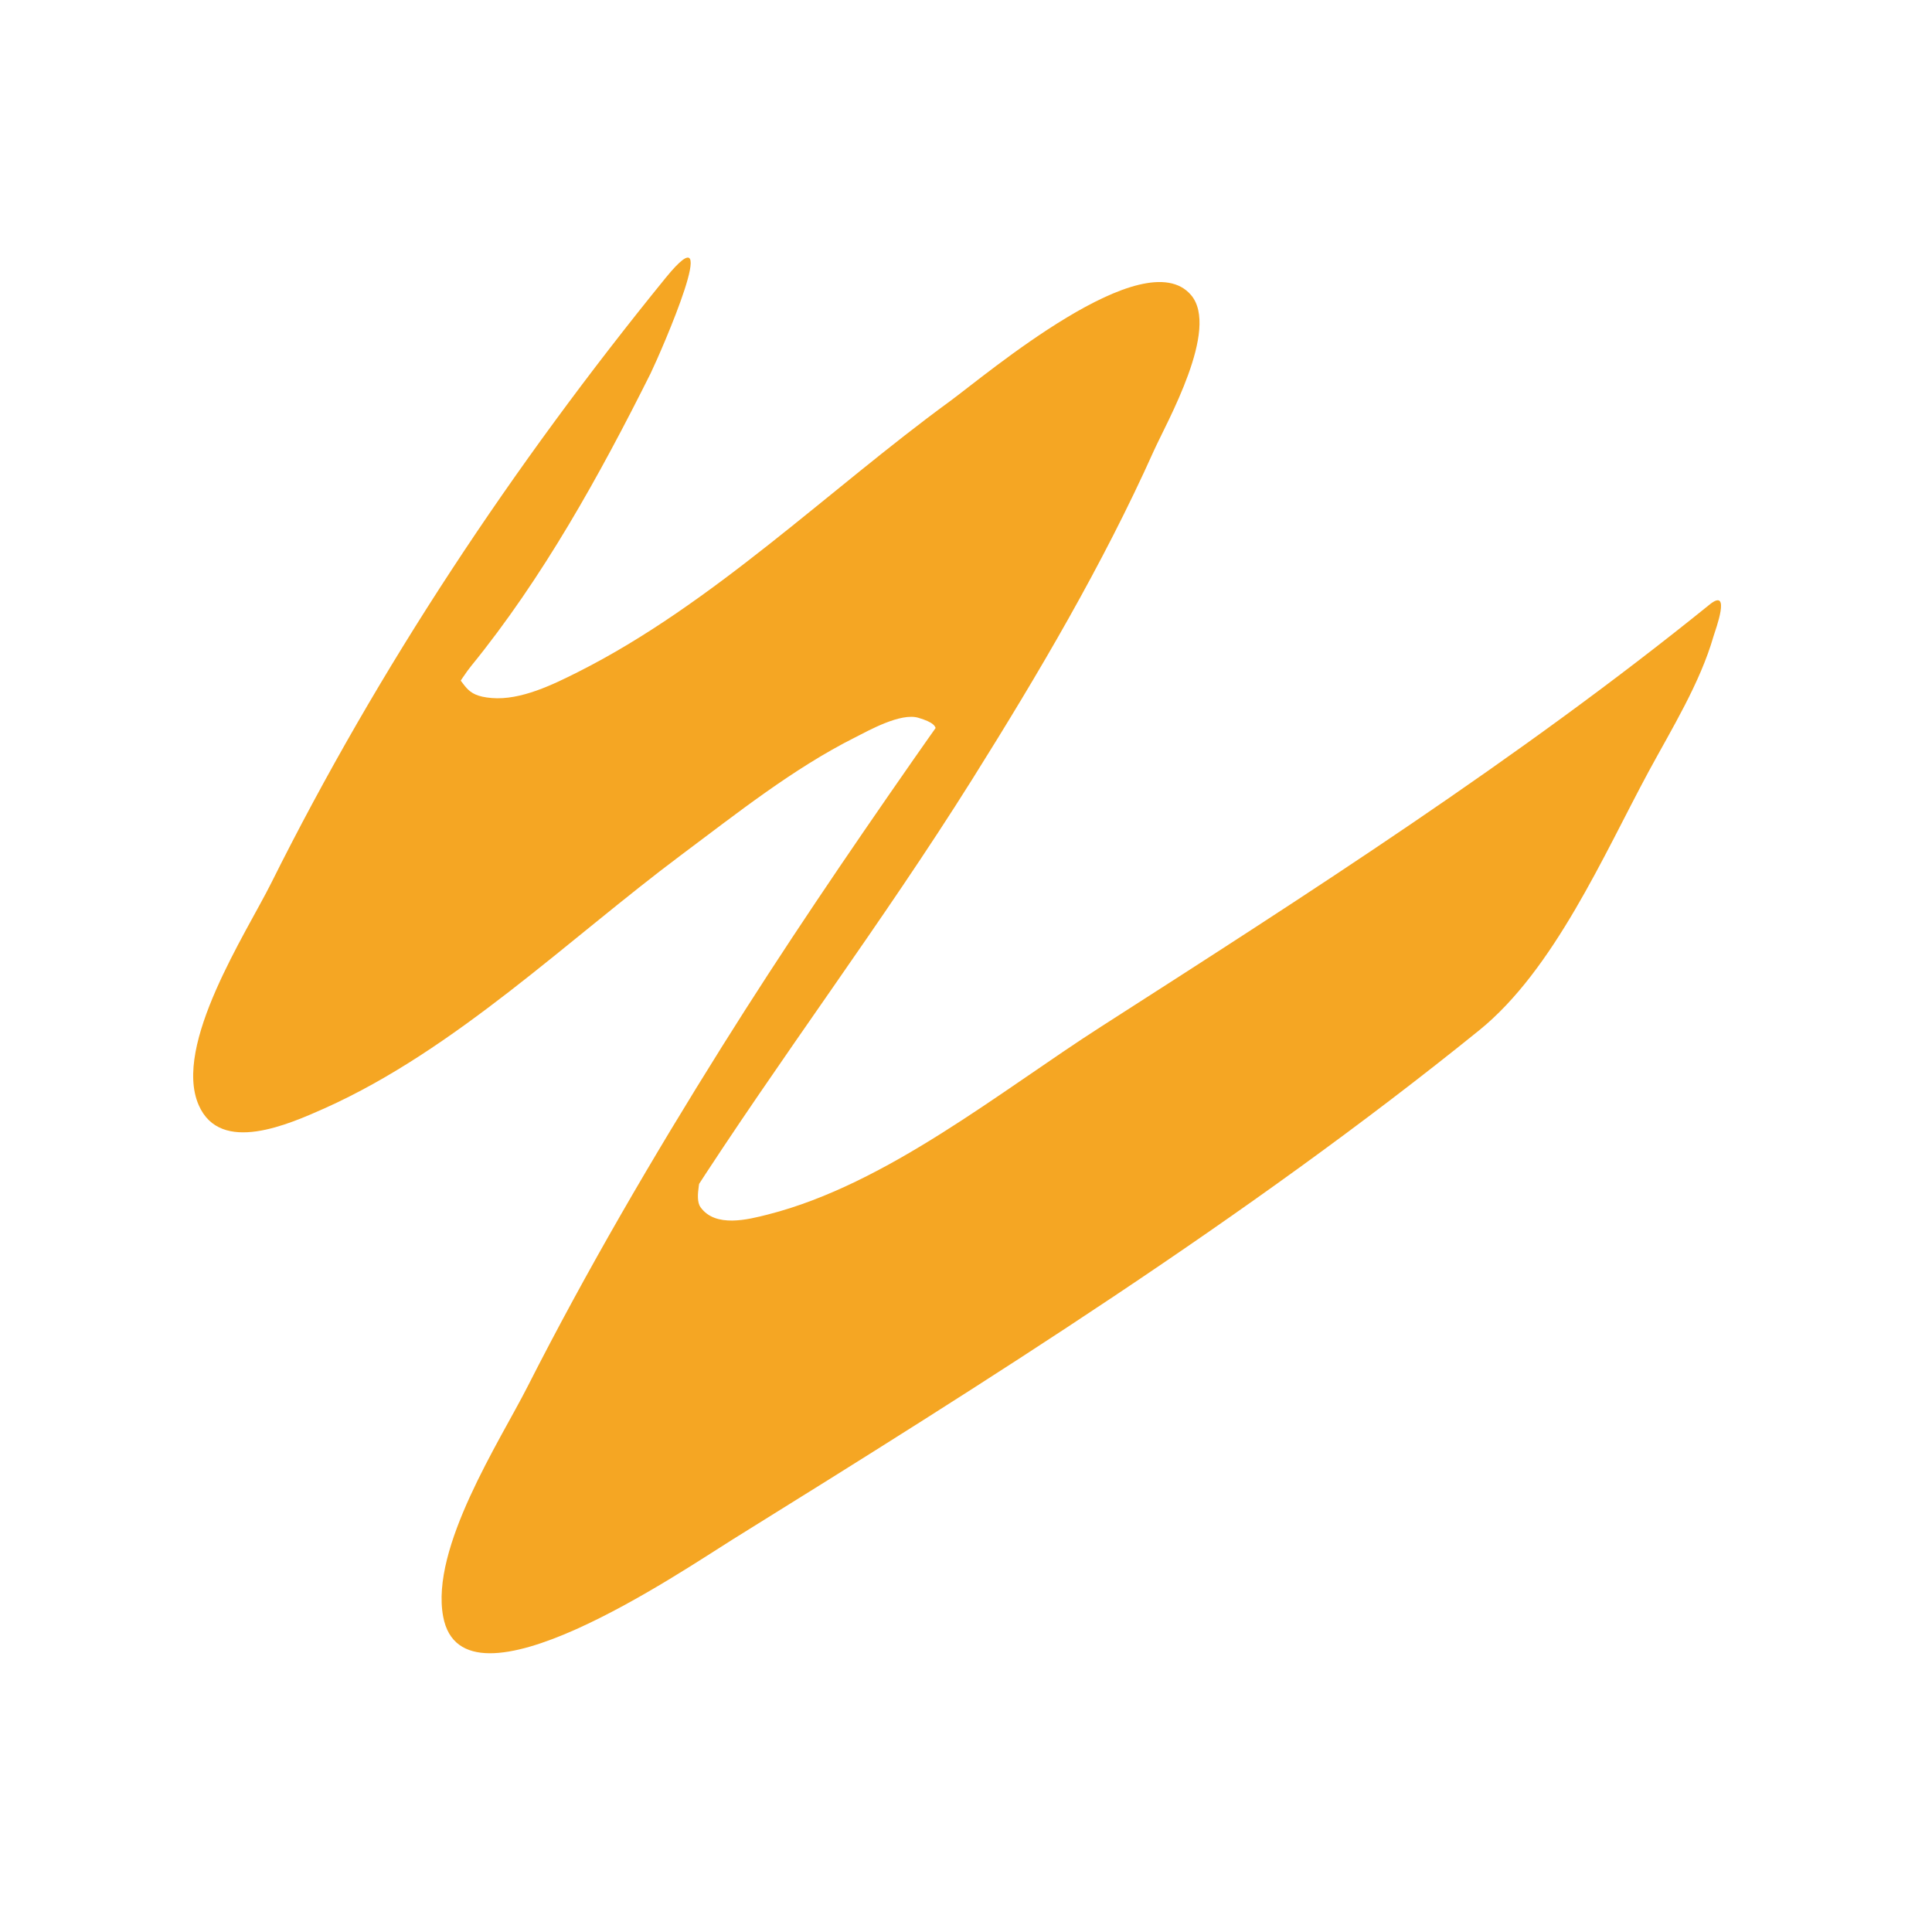
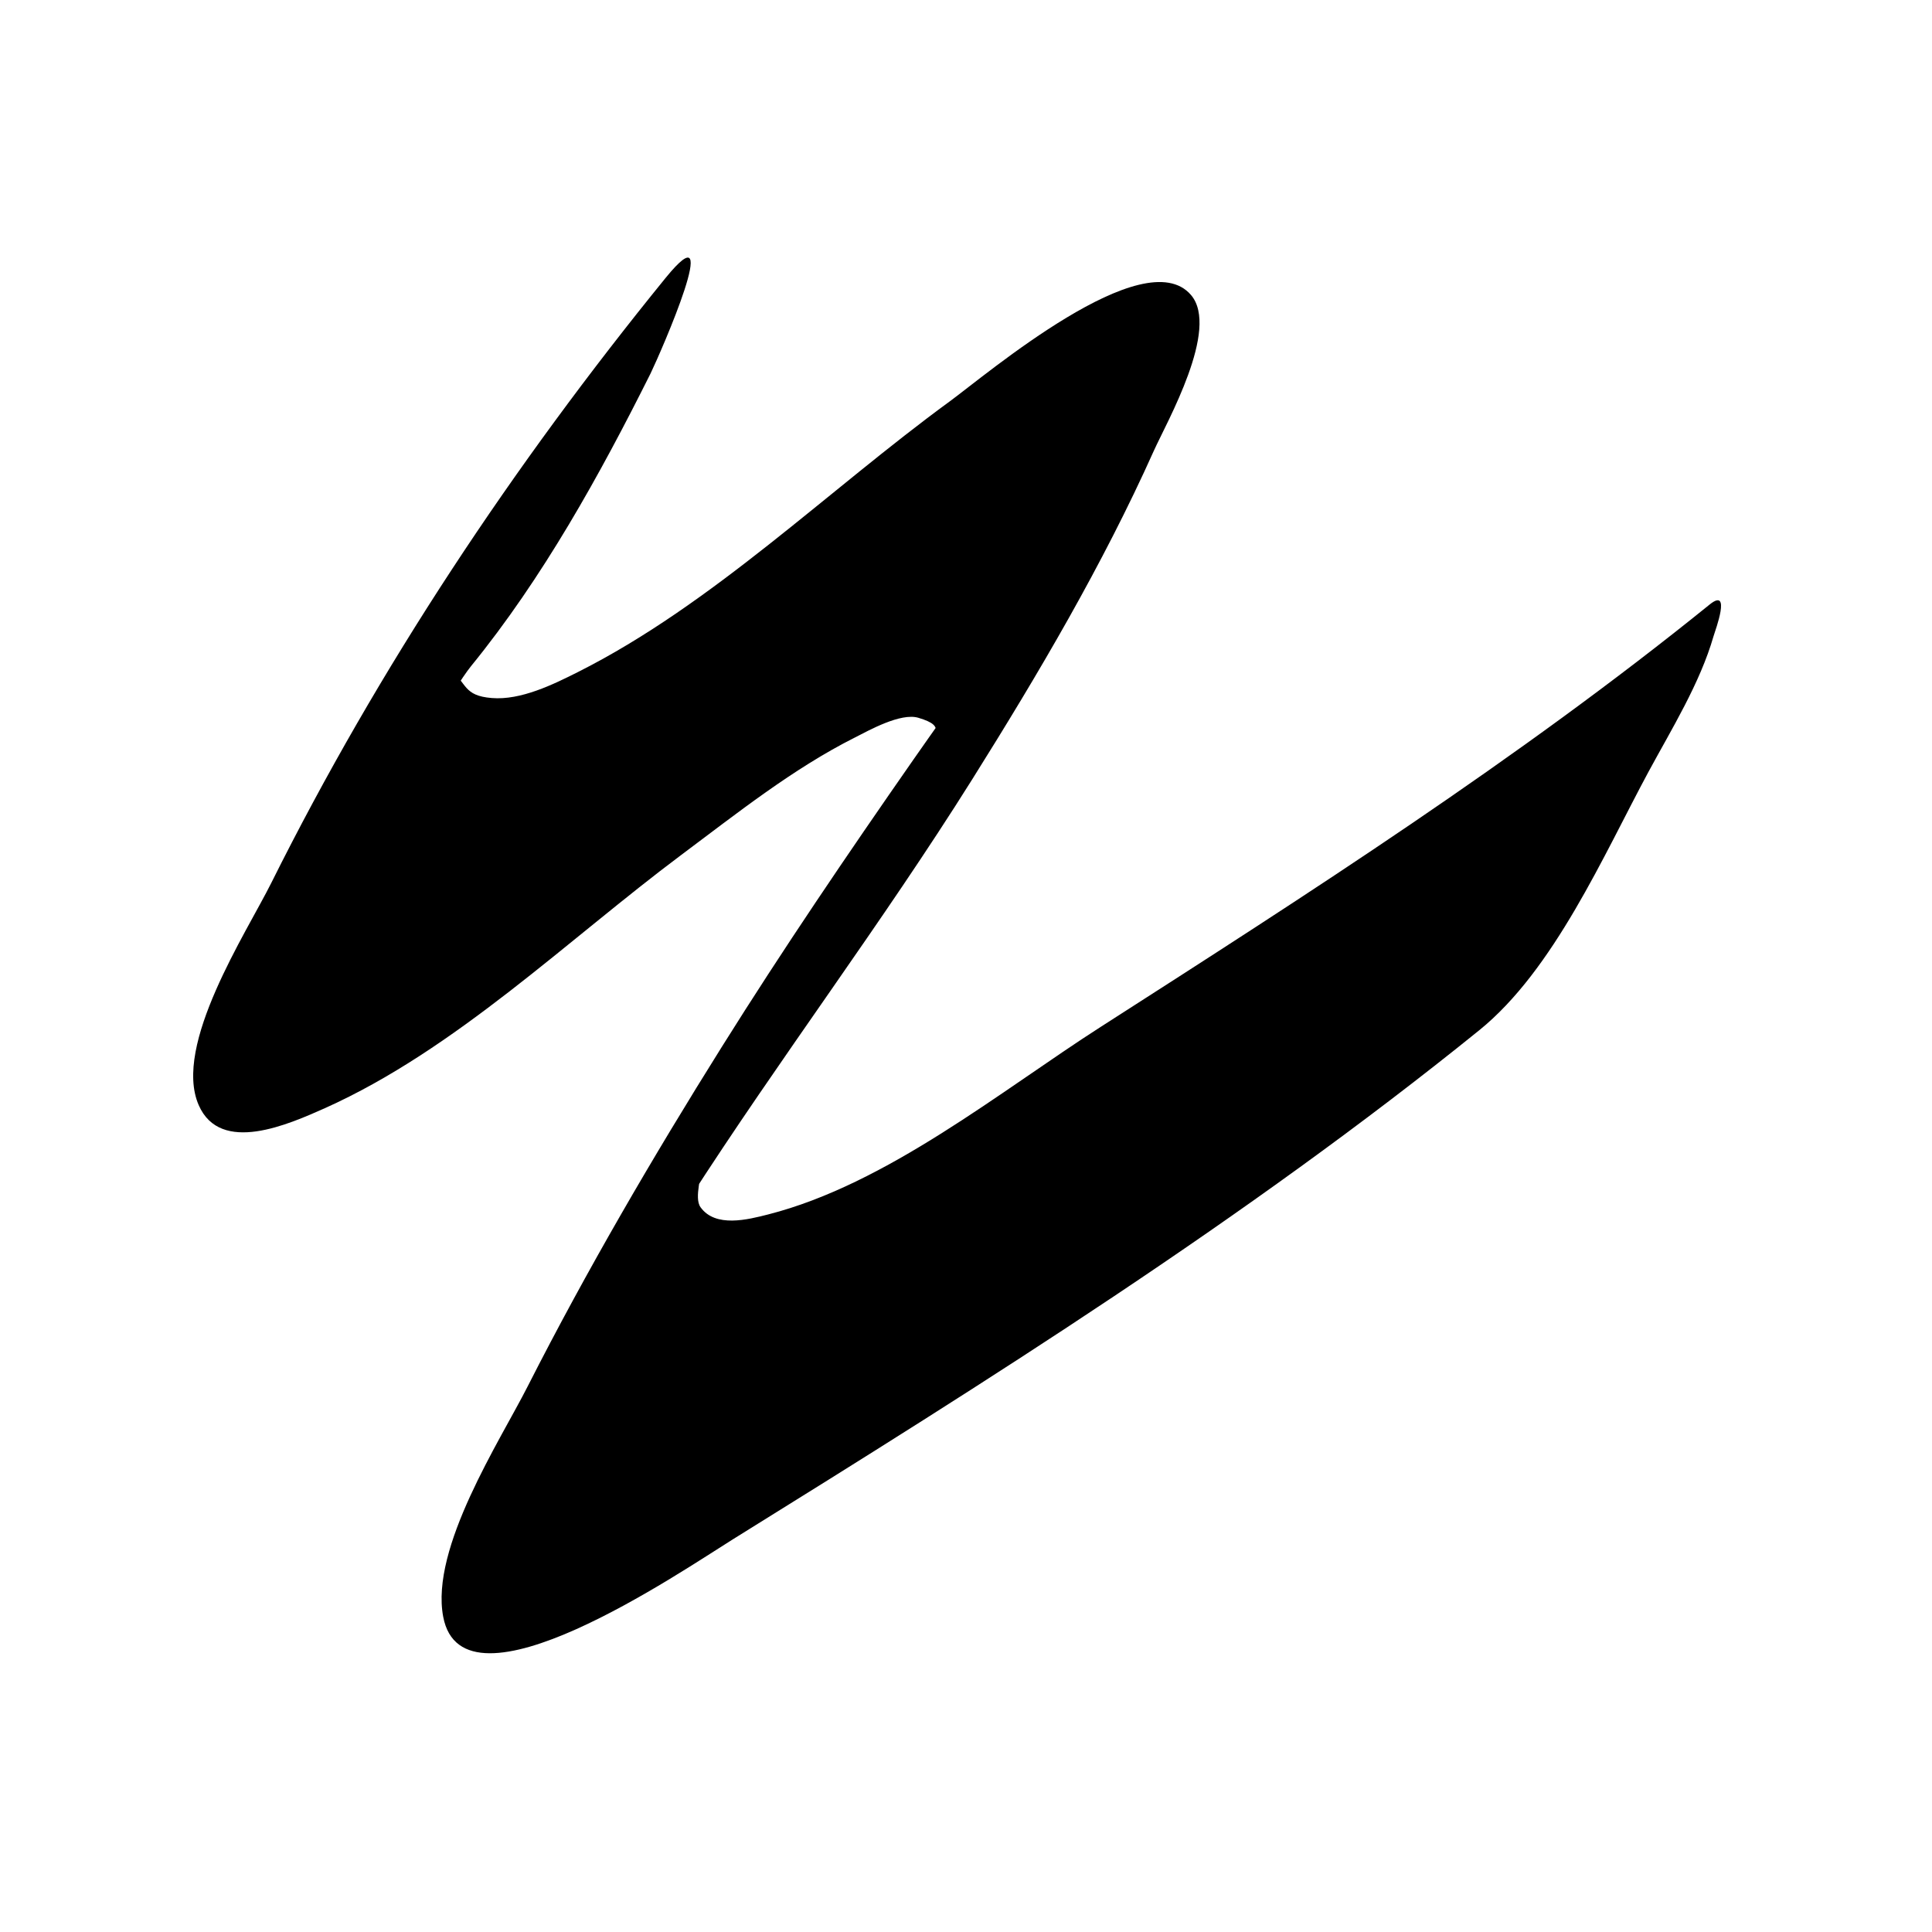
<svg xmlns="http://www.w3.org/2000/svg" width="30px" height="30px" viewBox="0 0 30 30" version="1.1">
-   <g id="页面-1" stroke="none" stroke-width="1" fill="none" fill-rule="evenodd">
-     <g id="画笔属性栏" transform="translate(-677, -89)">
-       <g id="编组-6" transform="translate(647, 43)">
-         <g id="menuitem备份" transform="translate(0, 44)">
-           <g id="icon_calligraphy" transform="translate(30, 2)">
-             <path d="M10.335,4.316 C7.972,7.222 5.885,10.356 4.212,13.711 C3.826,14.485 2.68,16.23 3.085,17.159 C3.423,17.936 4.488,17.455 5.049,17.206 C7.076,16.295 8.811,14.597 10.579,13.275 C11.439,12.633 12.314,11.935 13.275,11.452 C13.49,11.343 13.986,11.063 14.261,11.146 C14.744,11.291 14.394,11.382 14.609,11.678 C15.053,12.283 15.308,10.102 15.767,9.481 C15.531,9.798 15.331,10.148 15.108,10.473 C14.804,10.92 14.487,11.359 14.178,11.803 C13.158,13.267 12.158,14.739 11.21,16.253 C10.135,17.97 9.11,19.725 8.193,21.529 C7.762,22.379 6.679,24.035 6.882,25.105 C7.188,26.728 10.582,24.399 11.376,23.905 C15.334,21.446 19.343,18.93 22.968,15.999 C24.131,15.059 24.902,13.275 25.598,11.984 C25.959,11.317 26.398,10.608 26.608,9.878 C26.637,9.782 26.889,9.11 26.546,9.388 C23.57,11.795 20.317,13.877 17.097,15.942 C15.541,16.939 13.771,18.388 11.927,18.858 C11.613,18.938 11.109,19.068 10.878,18.746 C10.769,18.593 10.919,18.216 10.865,18.159 C10.956,18.258 10.078,19.59 10.686,18.645 C12.109,16.43 13.698,14.332 15.097,12.101 C16.126,10.46 17.123,8.77 17.917,6.999 C18.12,6.55 18.943,5.106 18.494,4.581 C17.769,3.732 15.318,5.815 14.747,6.233 C12.867,7.606 11.067,9.382 8.977,10.434 C8.59,10.629 8.087,10.876 7.637,10.839 C7.191,10.803 7.256,10.611 6.983,10.387 C6.991,10.304 7.001,10.221 7.009,10.138 C6.926,10.307 6.845,10.478 6.762,10.647 C6.747,10.676 5.892,12.296 5.789,12.337 C6.204,12.169 7.045,10.673 7.315,10.343 C8.429,8.975 9.315,7.373 10.102,5.799 C10.268,5.456 11.262,3.177 10.335,4.316 L10.335,4.316 Z" id="路径" fill="#F5A623" fill-rule="nonzero" />
-             <rect id="矩形" opacity="0.558" x="0" y="0" width="30" height="30" />
-           </g>
-         </g>
+   <g id="5.10" stroke="none" stroke-width="1" fill="none" fill-rule="evenodd">
+     <g id="切图" transform="translate(-1173, -530)">
+       <g id="icon_calligraphy_24px" transform="translate(1173, 530)">
+         <path d="M10.335,4.316 C7.972,7.222 5.885,10.356 4.212,13.711 C3.826,14.485 2.68,16.23 3.085,17.159 C3.423,17.936 4.488,17.455 5.049,17.206 C7.076,16.295 8.811,14.597 10.579,13.275 C11.439,12.633 12.314,11.935 13.275,11.452 C13.49,11.343 13.986,11.063 14.261,11.146 C14.744,11.291 14.394,11.382 14.609,11.678 C15.053,12.283 15.308,10.102 15.767,9.481 C15.531,9.798 15.331,10.148 15.108,10.473 C14.804,10.92 14.487,11.359 14.178,11.803 C13.158,13.267 12.158,14.739 11.21,16.253 C10.135,17.97 9.11,19.725 8.193,21.529 C7.762,22.379 6.679,24.035 6.882,25.105 C7.188,26.728 10.582,24.399 11.376,23.905 C15.334,21.446 19.343,18.93 22.968,15.999 C24.131,15.059 24.902,13.275 25.598,11.984 C25.959,11.317 26.398,10.608 26.608,9.878 C26.637,9.782 26.889,9.11 26.546,9.388 C23.57,11.795 20.317,13.877 17.097,15.942 C15.541,16.939 13.771,18.388 11.927,18.858 C11.613,18.938 11.109,19.068 10.878,18.746 C10.769,18.593 10.919,18.216 10.865,18.159 C10.956,18.258 10.078,19.59 10.686,18.645 C12.109,16.43 13.698,14.332 15.097,12.101 C16.126,10.46 17.123,8.77 17.917,6.999 C18.12,6.55 18.943,5.106 18.494,4.581 C17.769,3.732 15.318,5.815 14.747,6.233 C12.867,7.606 11.067,9.382 8.977,10.434 C8.59,10.629 8.087,10.876 7.637,10.839 C7.191,10.803 7.256,10.611 6.983,10.387 C6.991,10.304 7.001,10.221 7.009,10.138 C6.926,10.307 6.845,10.478 6.762,10.647 C6.747,10.676 5.892,12.296 5.789,12.337 C6.204,12.169 7.045,10.673 7.315,10.343 C8.429,8.975 9.315,7.373 10.102,5.799 C10.268,5.456 11.262,3.177 10.335,4.316 L10.335,4.316 Z" id="路径" fill="#000000" fill-rule="nonzero" />
+         <rect id="矩形" opacity="0.558" x="0" y="0" width="30" height="30" />
      </g>
    </g>
  </g>
</svg>
